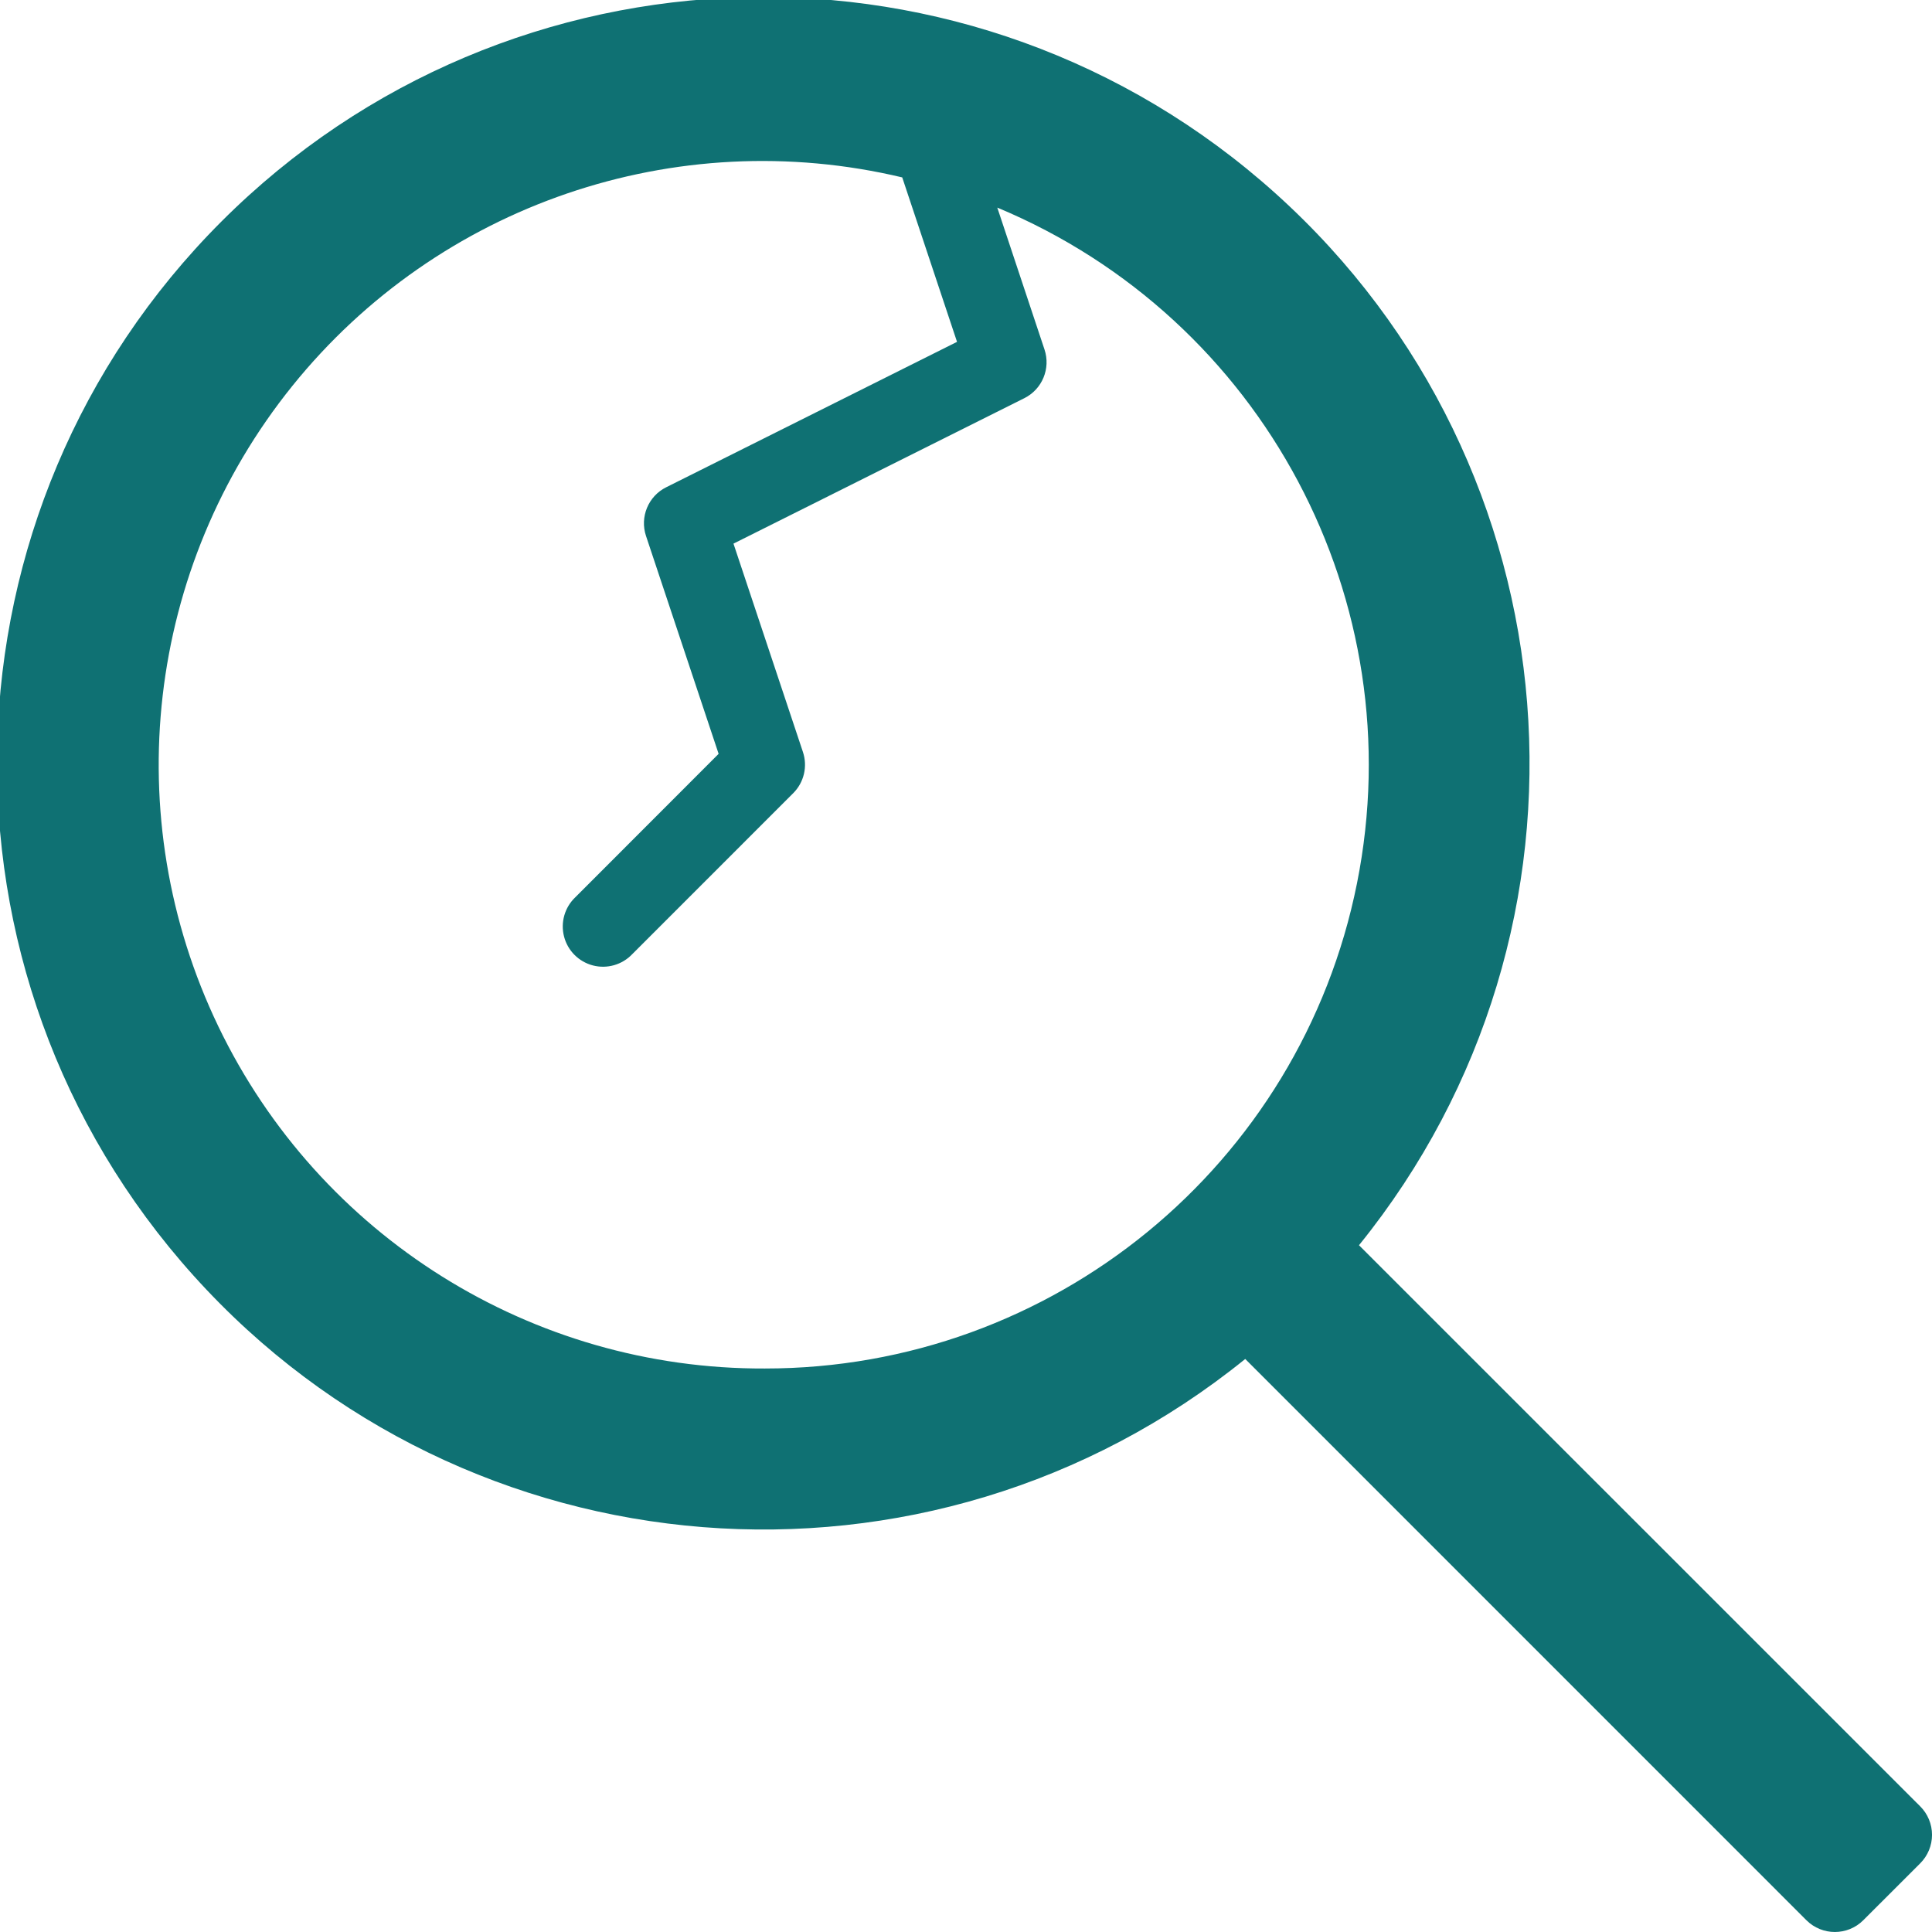
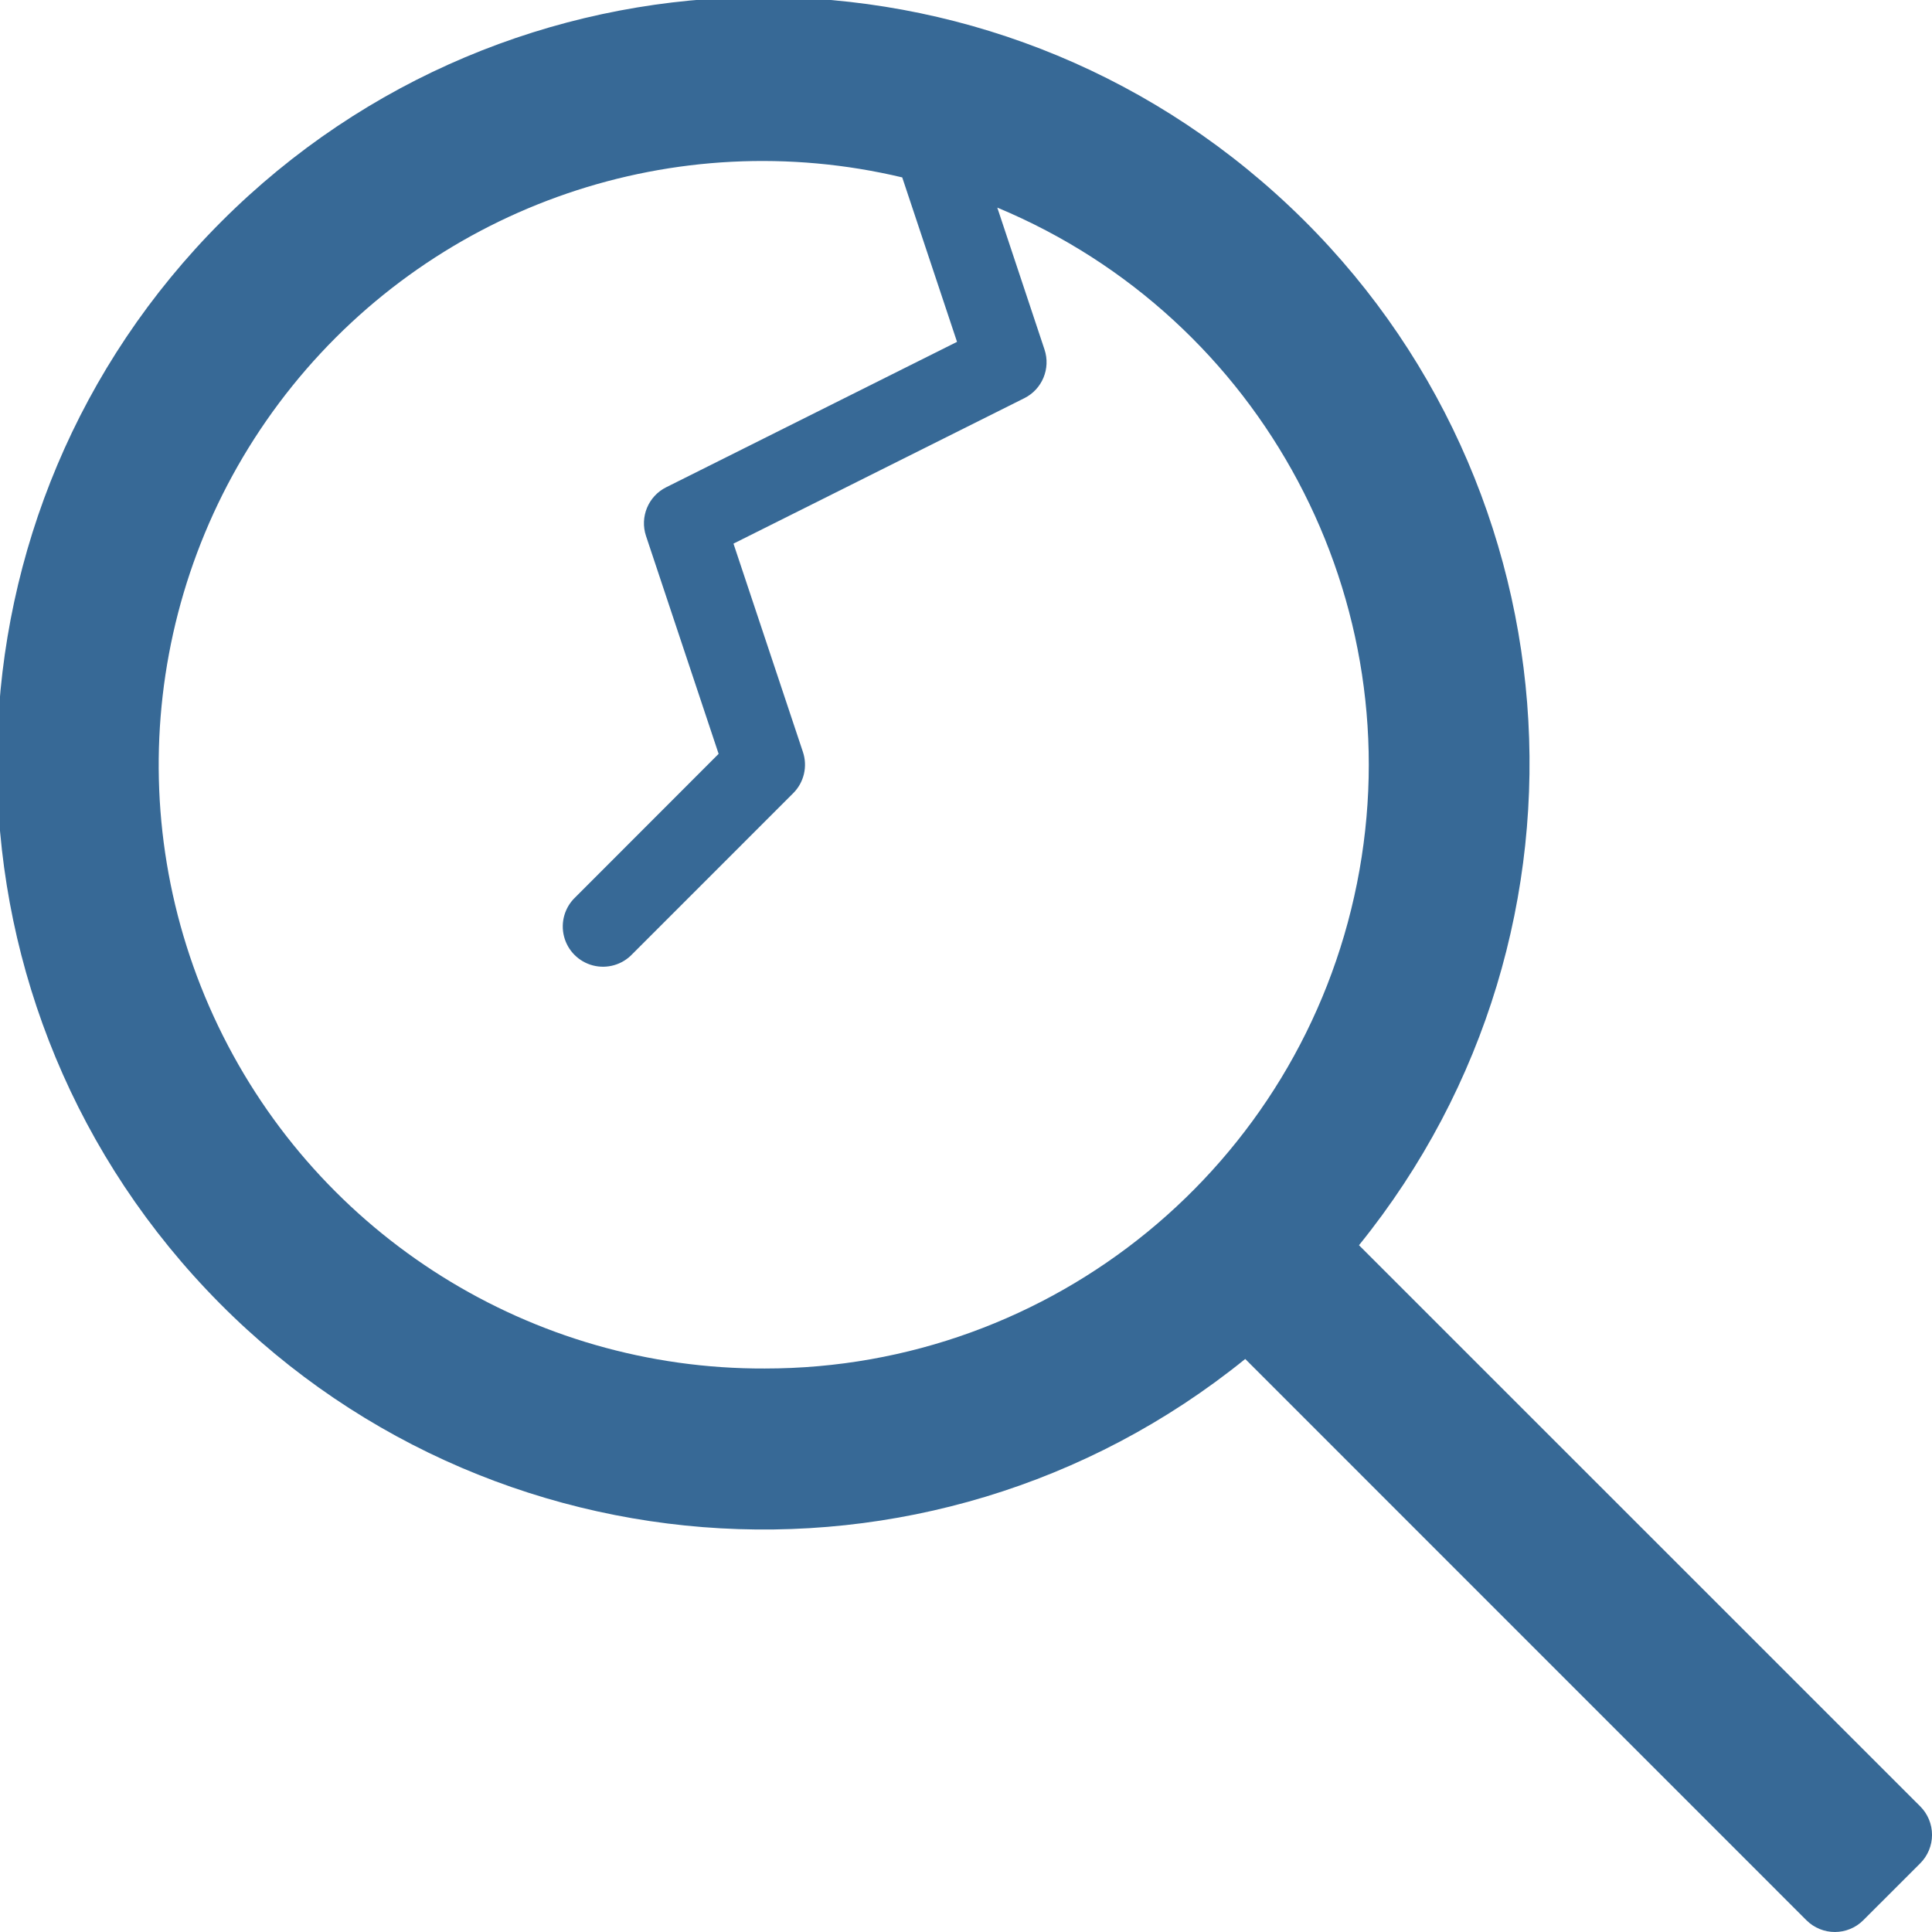
<svg xmlns="http://www.w3.org/2000/svg" viewBox="0 0 85.954 85.955" height="86" width="86">
-   <path d="m85.43 80.365-24.969-24.965a34.09 34.09 0 1 0 -5.061 5.061l24.966 24.969a1.791 1.791 0 0 0 2.533 0l2.531-2.53a1.791 1.791 0 0 0 0-2.535zm-51.406-19.48a26.861 26.861 0 1 1 6.116-52.992l2.438 7.316-12.937 6.468a1.789 1.789 0 0 0 -.9 2.169l3.23 9.693-6.376 6.381a1.791 1.791 0 1 0 2.532 2.532l7.163-7.163a1.79 1.79 0 0 0 .432-1.833l-3.09-9.27 12.937-6.469a1.789 1.789 0 0 0 .9-2.169l-2.1-6.312a26.858 26.858 0 0 1 -10.345 51.649z" fill="#0f7173" />
+   <path d="m85.43 80.365-24.969-24.965a34.09 34.09 0 1 0 -5.061 5.061l24.966 24.969a1.791 1.791 0 0 0 2.533 0l2.531-2.53a1.791 1.791 0 0 0 0-2.535zm-51.406-19.48a26.861 26.861 0 1 1 6.116-52.992l2.438 7.316-12.937 6.468a1.789 1.789 0 0 0 -.9 2.169l3.23 9.693-6.376 6.381a1.791 1.791 0 1 0 2.532 2.532l7.163-7.163a1.79 1.79 0 0 0 .432-1.833l-3.09-9.27 12.937-6.469a1.789 1.789 0 0 0 .9-2.169l-2.1-6.312a26.858 26.858 0 0 1 -10.345 51.649z" fill="#376996" />
</svg>
